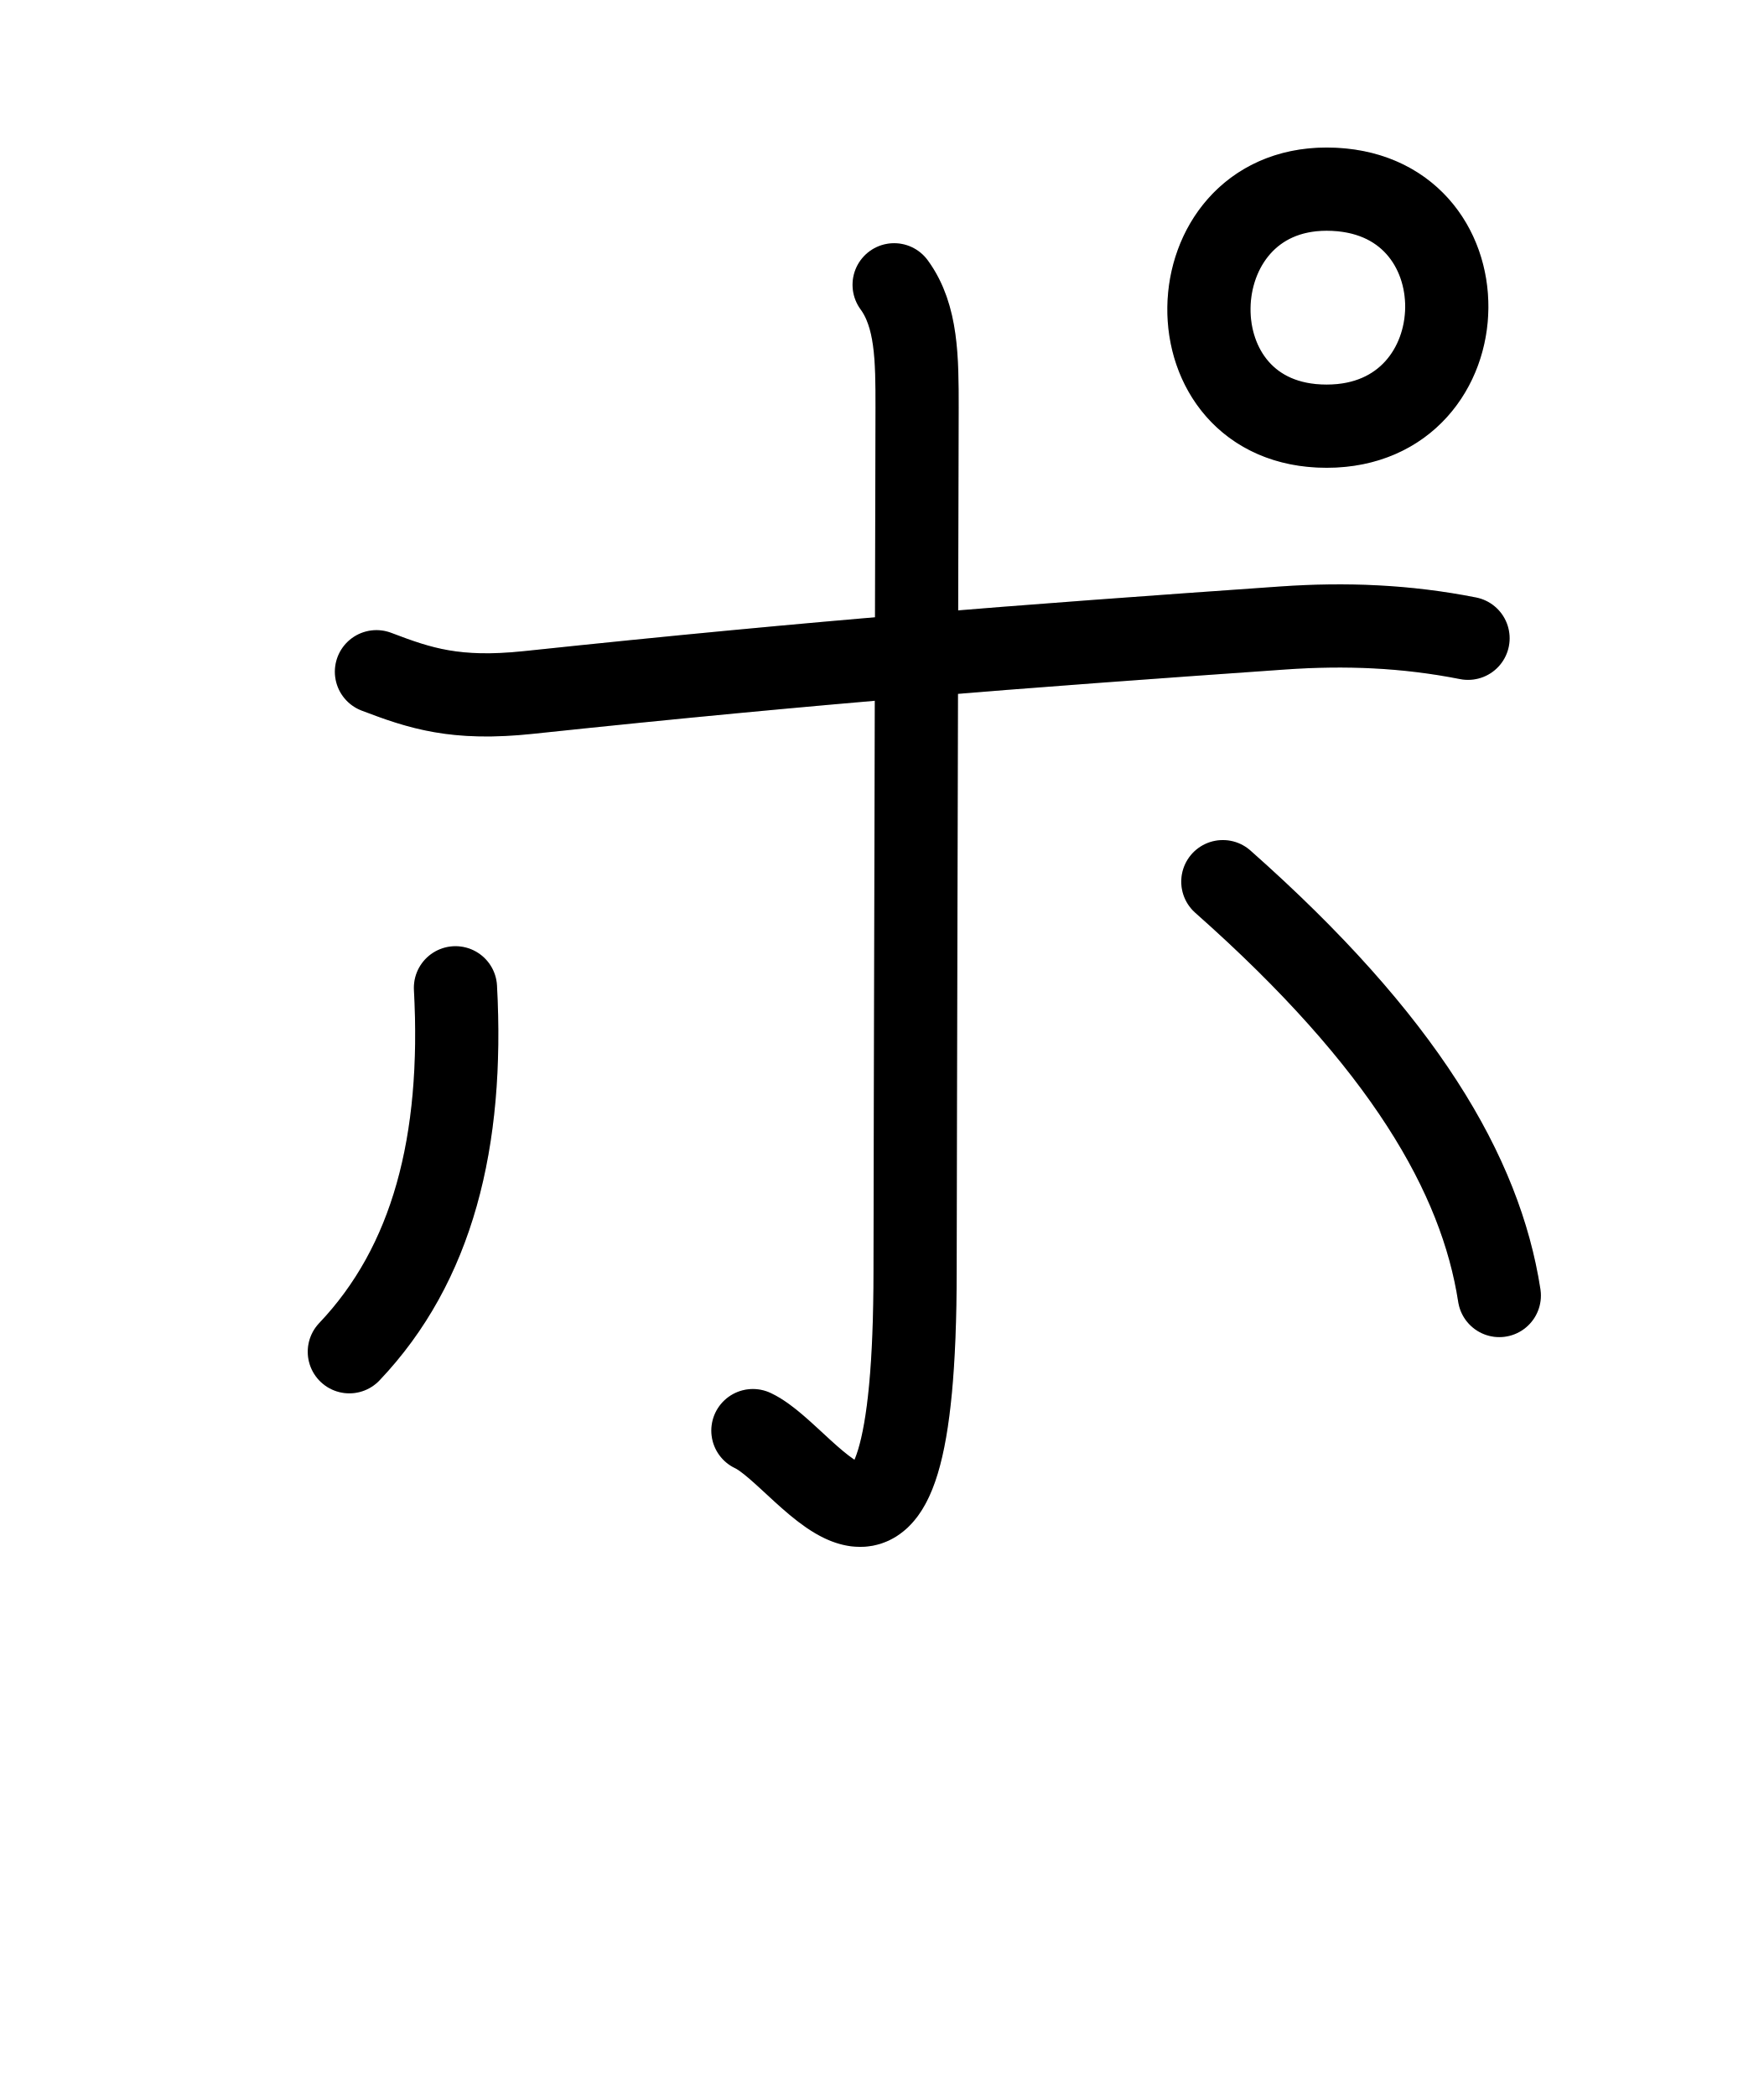
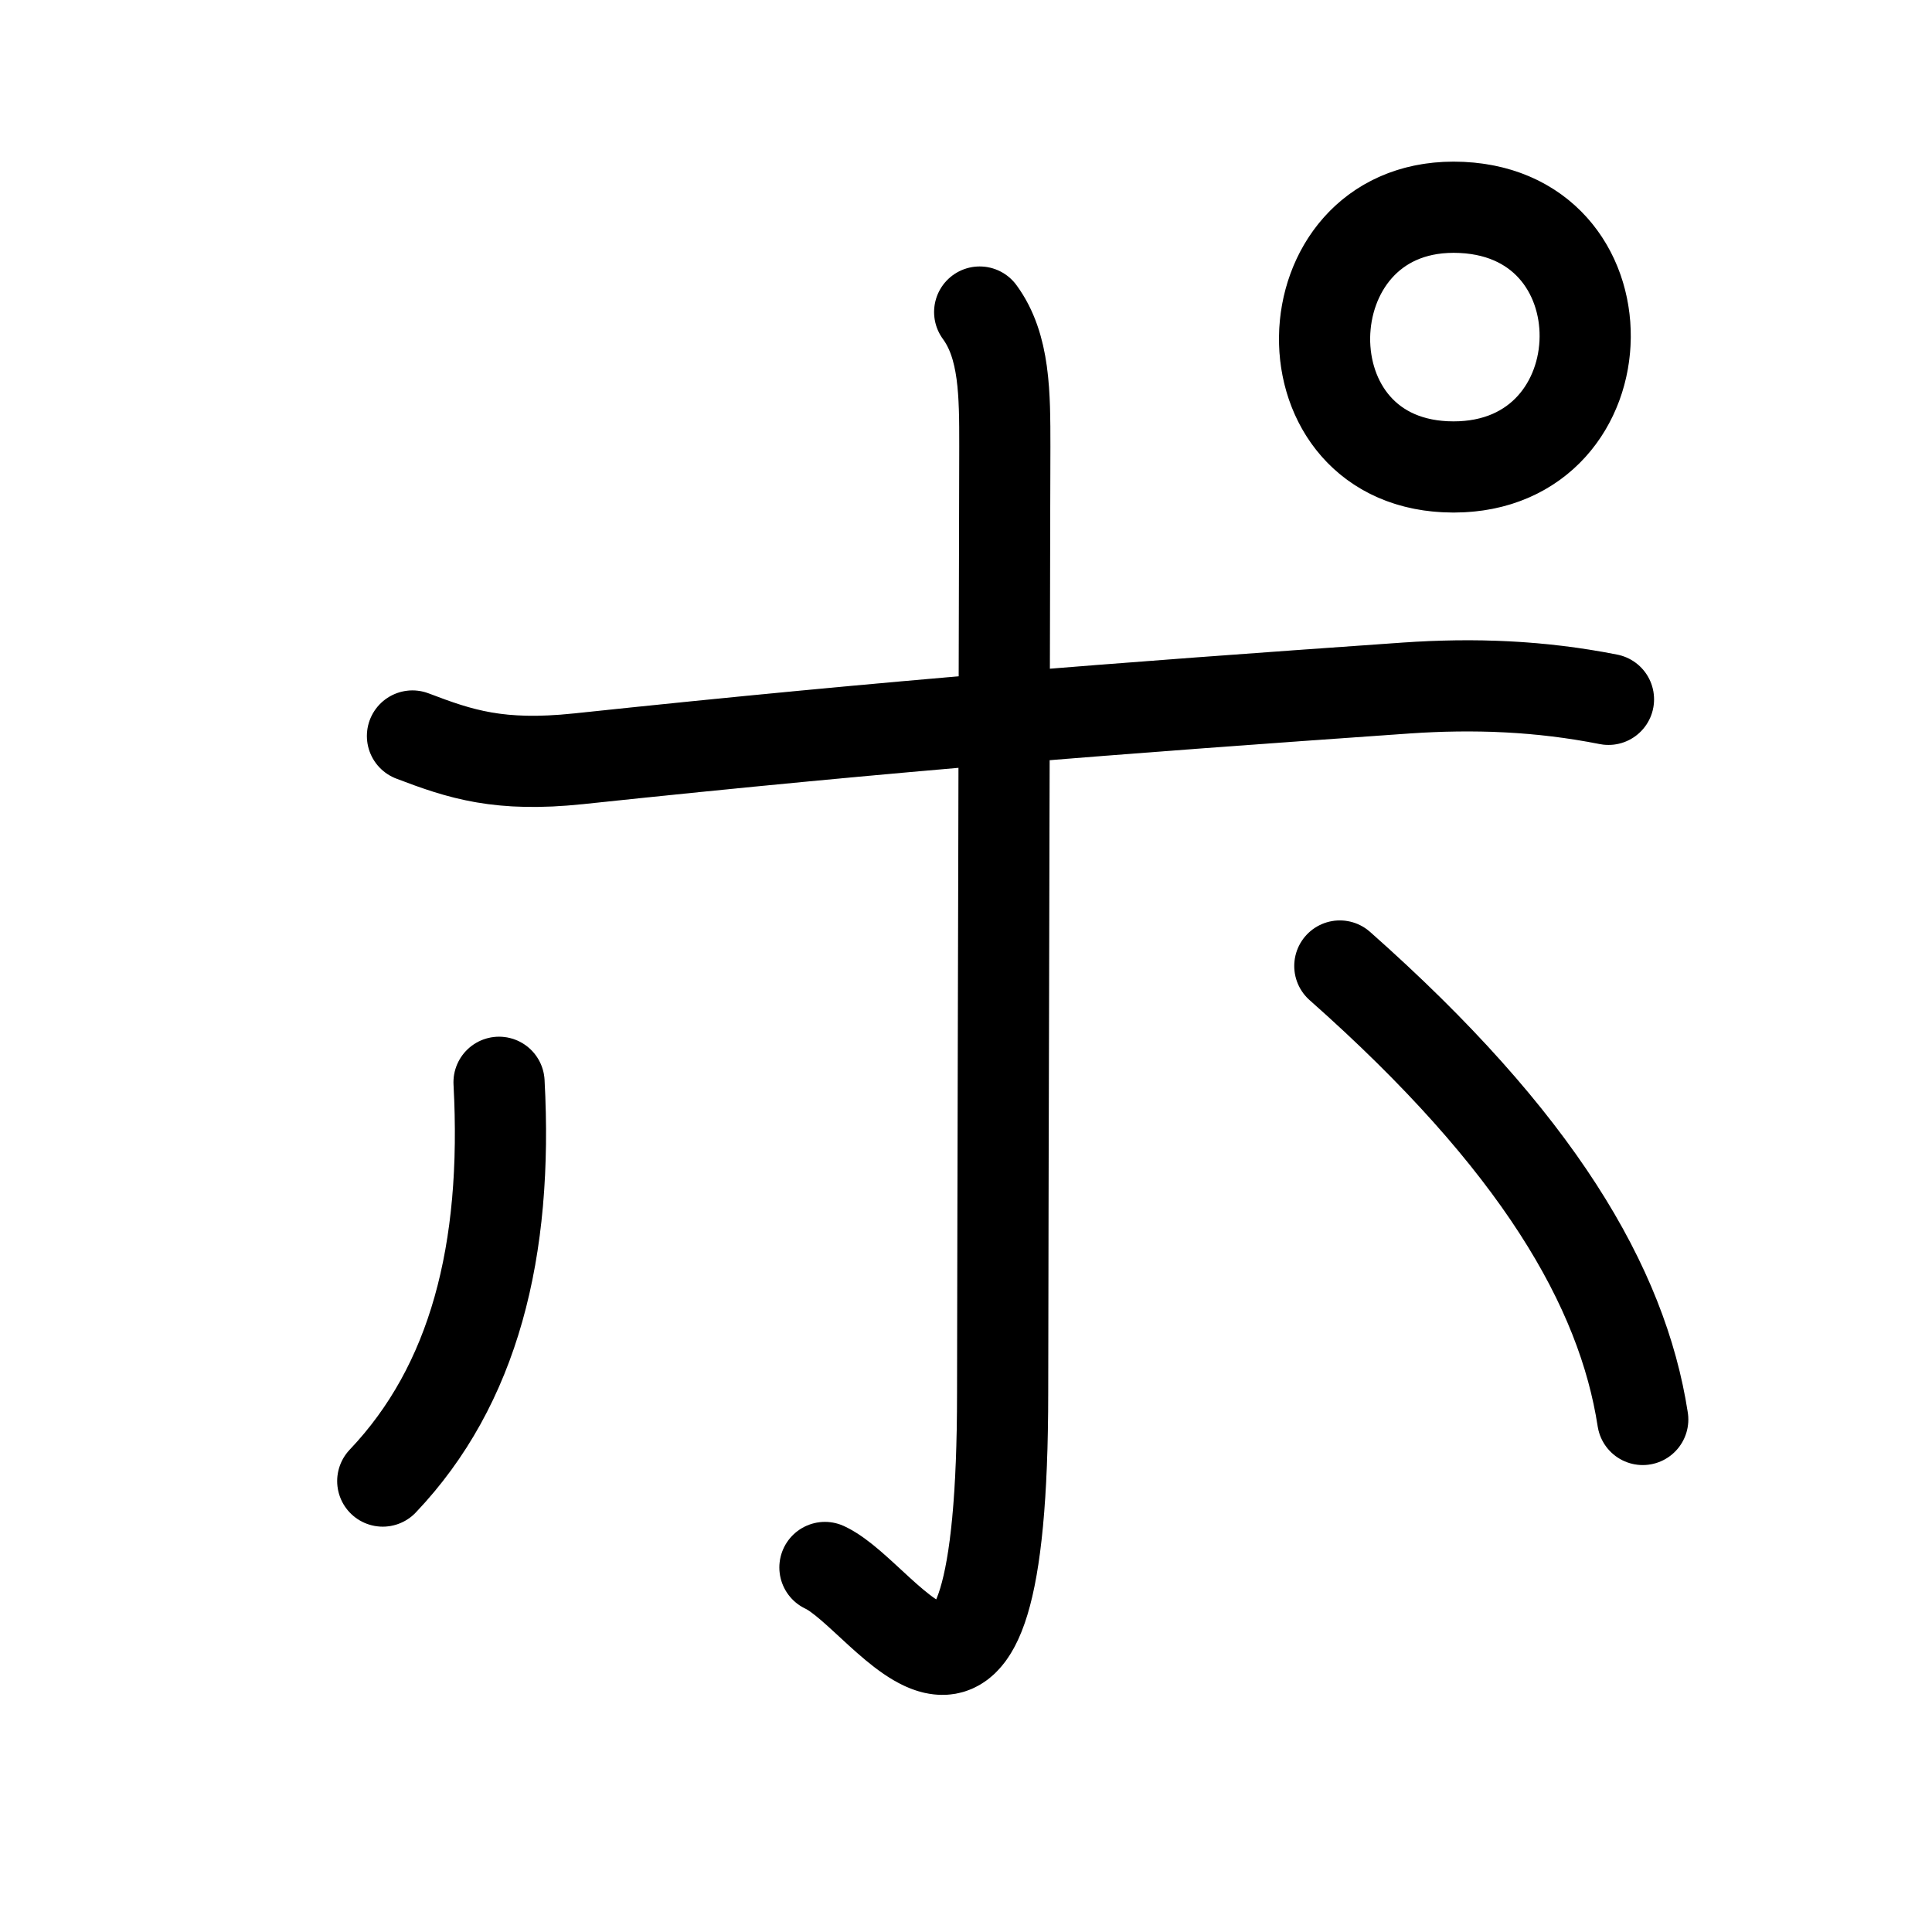
- <svg xmlns="http://www.w3.org/2000/svg" id="kvg-030dd" class="kanjivg" viewBox="0 0 106 126" width="106" height="126" xml:space="preserve" version="1.1" baseProfile="full">
+ <svg xmlns="http://www.w3.org/2000/svg" id="kvg-030dd" class="kanjivg" viewBox="0 0 106 106" width="106" height="106" xml:space="preserve" version="1.1" baseProfile="full">
  <defs>
    <style type="text/css">path.black{fill:none;stroke:black;stroke-width:5;stroke-linecap:round;stroke-linejoin:round;}path.grey{fill:none;stroke:#ddd;stroke-width:5;stroke-linecap:round;stroke-linejoin:round;}path.stroke{fill:none;stroke:black;stroke-width:5;stroke-linecap:round;stroke-linejoin:round;}text{font-size:16px;font-family:Segoe UI Symbol,Cambria Math,DejaVu Sans,Symbola,Quivira,STIX,Code2000;-webkit-touch-callout:none;cursor:pointer;-webkit-user-select:none;-khtml-user-select:none;-moz-user-select:none;-ms-user-select:none;user-select: none;}text:hover{color:#777;}#reset{font-weight:bold;}</style>
    <marker id="markerStart" markerWidth="8" markerHeight="8" style="overflow:visible;">
      <circle cx="0" cy="0" r="1.5" style="stroke:none;fill:red;fill-opacity:0.5;" />
    </marker>
    <marker id="markerEnd" style="overflow:visible;">
      <circle cx="0" cy="0" r="0.8" style="stroke:none;fill:blue;fill-opacity:0.5;">
        <animate attributeName="opacity" from="1" to="0" dur="3s" repeatCount="indefinite" />
      </circle>
    </marker>
  </defs>
  <path d="M22.63,40.38c2.62,1,4.75,1.71,9.12,1.25c17.75-1.88,29.25-2.75,45.38-3.88c3.74-0.26,7.38-0.12,11.12,0.62" class="grey" />
  <path d="M53.75,17.12c1.38,1.88,1.38,4.5,1.38,7.38c0,2.88-0.12,46.62-0.12,51.88c0,23.12-6.25,11.25-9.75,9.62" class="grey" />
  <path d="M27.38,59.38c0.5,9.25-1.38,16.62-6.38,21.88" class="grey" />
  <path d="M73.51,53c10.87,9.62,15.5,17.62,16.62,24.88" class="grey" />
  <path d="M79.75,25.62c-9.62,0-9.25-14.25,0-14.25c9.76,0.01,9.5,14.25,0,14.25" class="grey" />
  <path d="M22.63,40.38c2.62,1,4.75,1.71,9.12,1.25c17.75-1.88,29.25-2.75,45.38-3.88c3.74-0.26,7.38-0.12,11.12,0.62" class="stroke" stroke-dasharray="150">
    <animate attributeName="stroke-dashoffset" from="150" to="0" dur="1.8s" begin="0.0s" fill="freeze" />
  </path>
  <path d="M53.75,17.12c1.38,1.88,1.38,4.5,1.38,7.38c0,2.88-0.12,46.62-0.12,51.88c0,23.12-6.25,11.25-9.75,9.62" class="stroke" stroke-dasharray="150">
    <set attributeName="opacity" to="0" dur="1.5s" />
    <animate attributeName="stroke-dashoffset" from="150" to="0" dur="1.8s" begin="1.5s" fill="freeze" />
  </path>
  <path d="M27.38,59.38c0.5,9.25-1.38,16.62-6.38,21.88" class="stroke" stroke-dasharray="150">
    <set attributeName="opacity" to="0" dur="3.2s" />
    <animate attributeName="stroke-dashoffset" from="150" to="0" dur="1.8s" begin="3.2s" fill="freeze" />
  </path>
  <path d="M73.51,53c10.87,9.62,15.5,17.62,16.62,24.88" class="stroke" stroke-dasharray="150">
    <set attributeName="opacity" to="0" dur="4.2s" />
    <animate attributeName="stroke-dashoffset" from="150" to="0" dur="1.8s" begin="4.2s" fill="freeze" />
  </path>
  <path d="M79.75,25.62c-9.62,0-9.25-14.25,0-14.25c9.76,0.01,9.5,14.25,0,14.25" class="stroke" stroke-dasharray="150">
    <set attributeName="opacity" to="0" dur="5.2s" />
    <animate attributeName="stroke-dashoffset" from="150" to="0" dur="1.8s" begin="5.2s" fill="freeze" />
  </path>
</svg>
